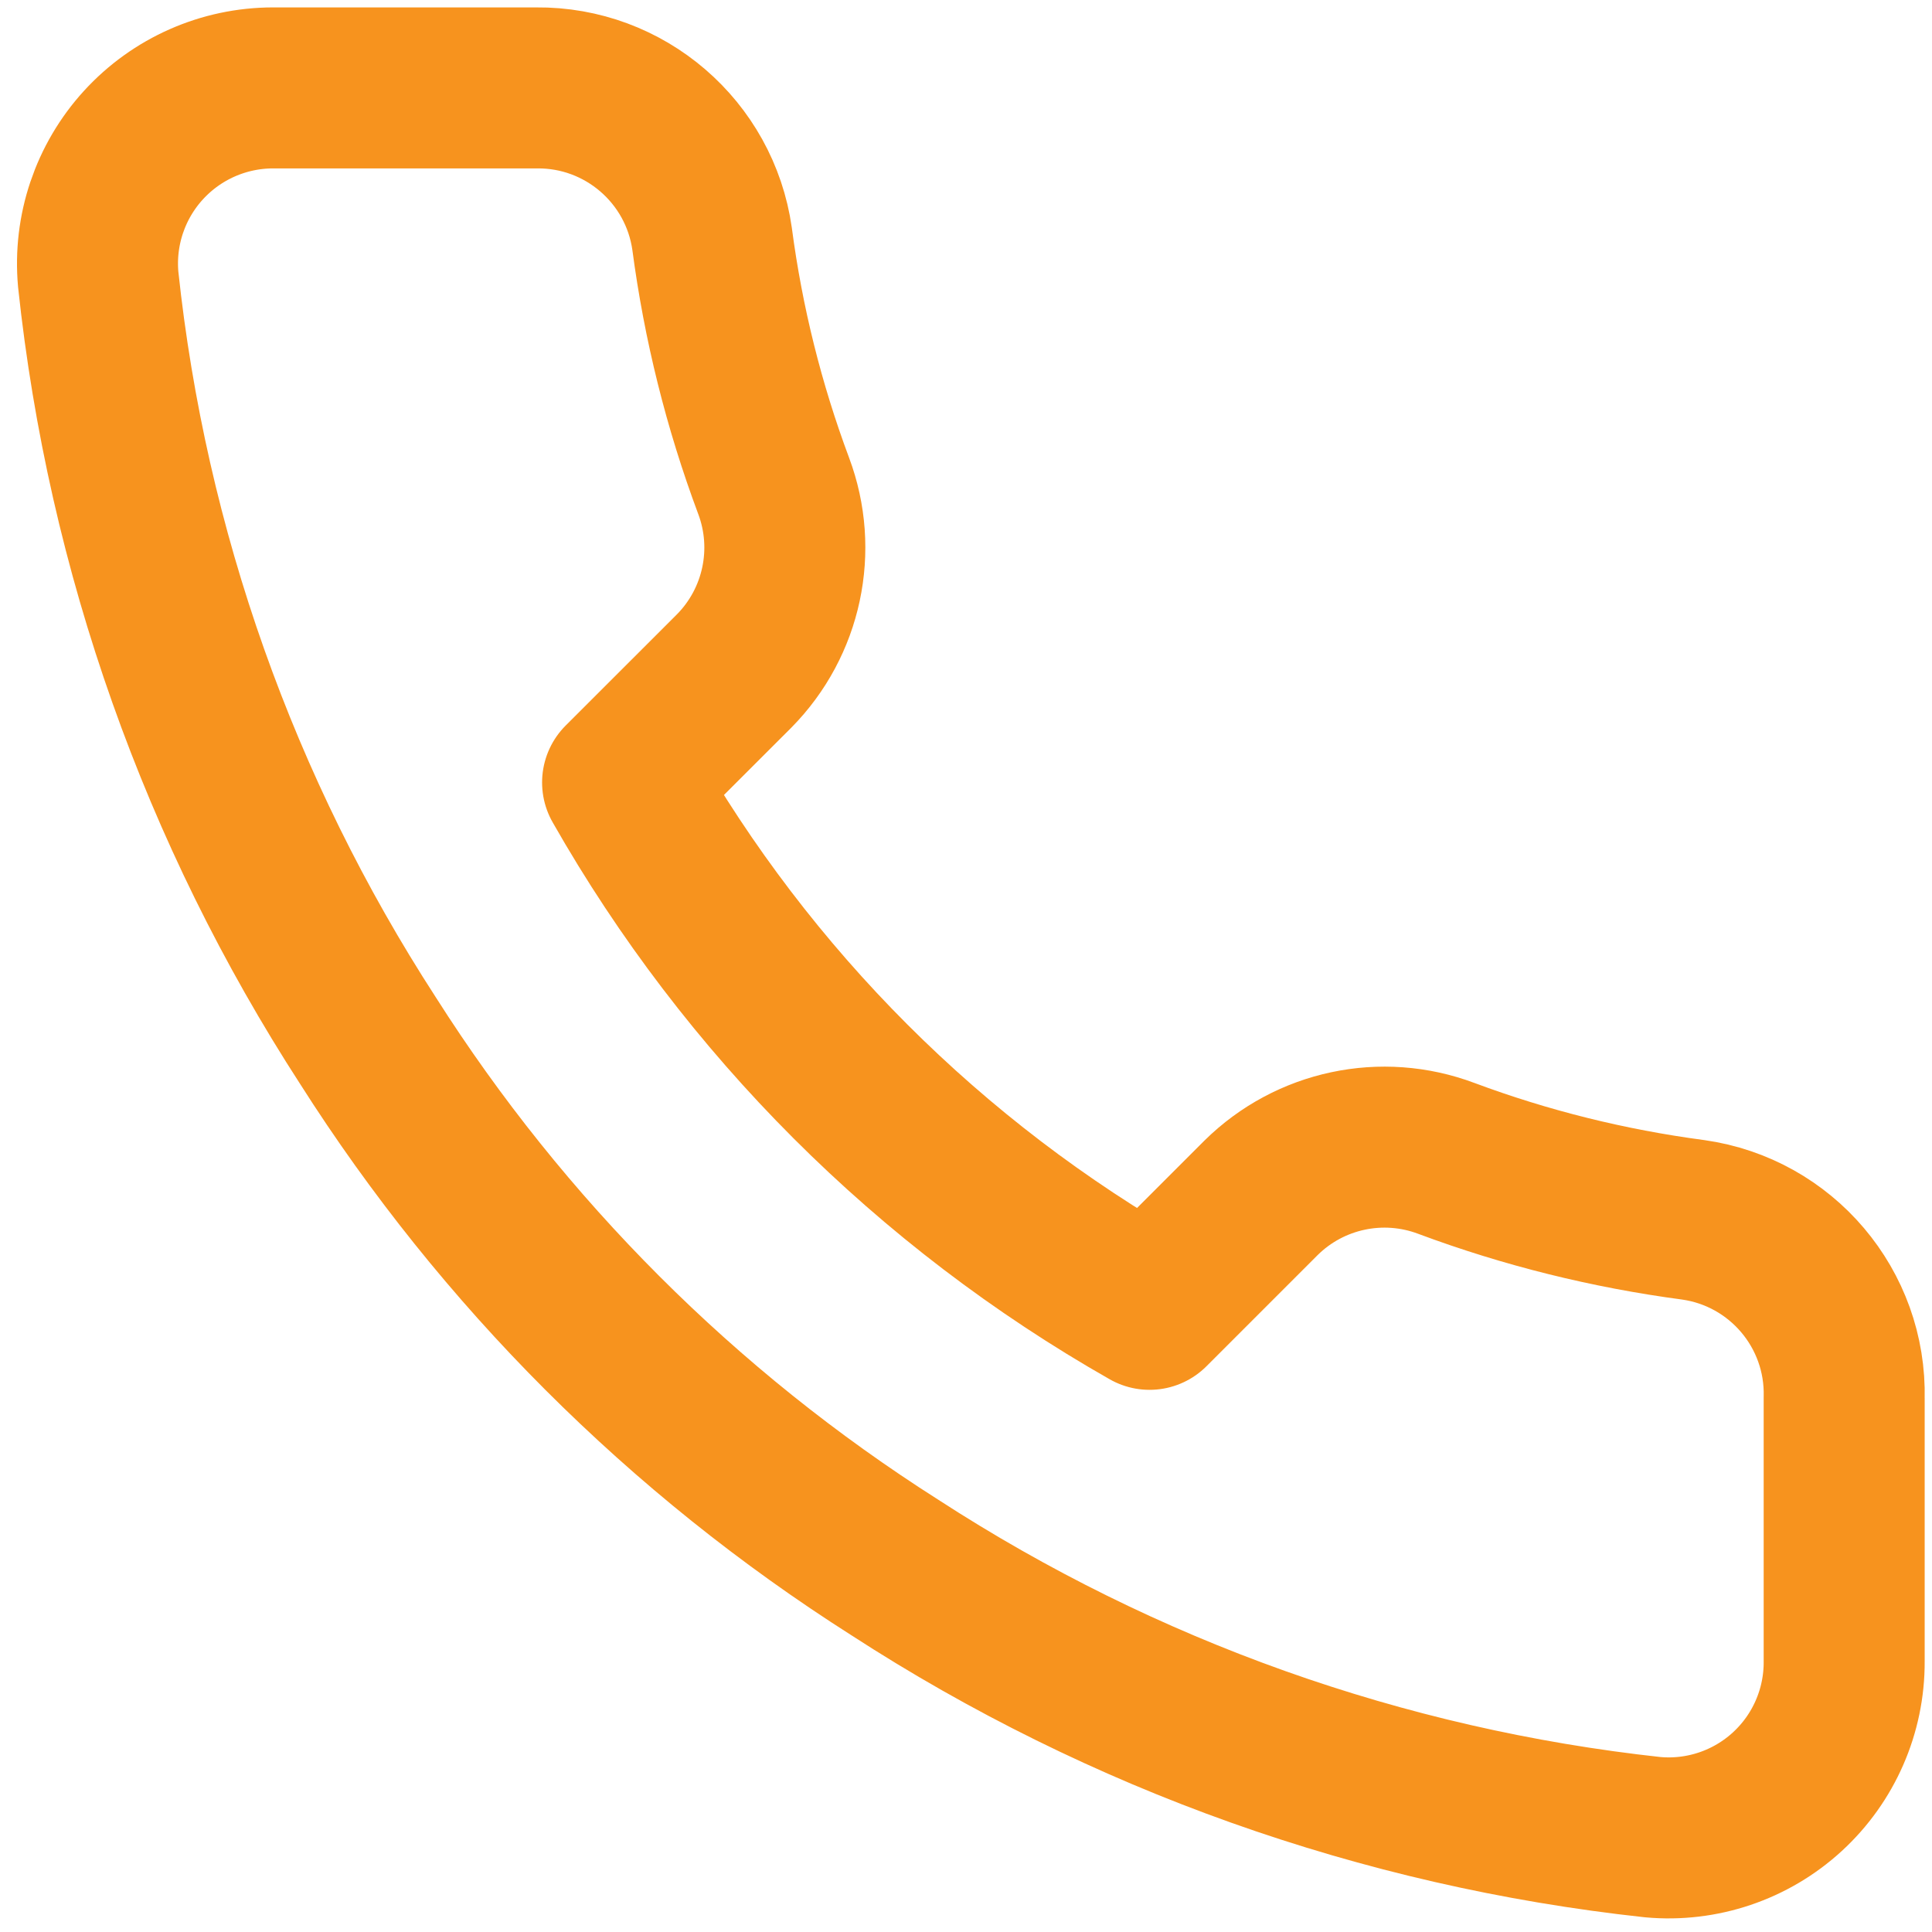
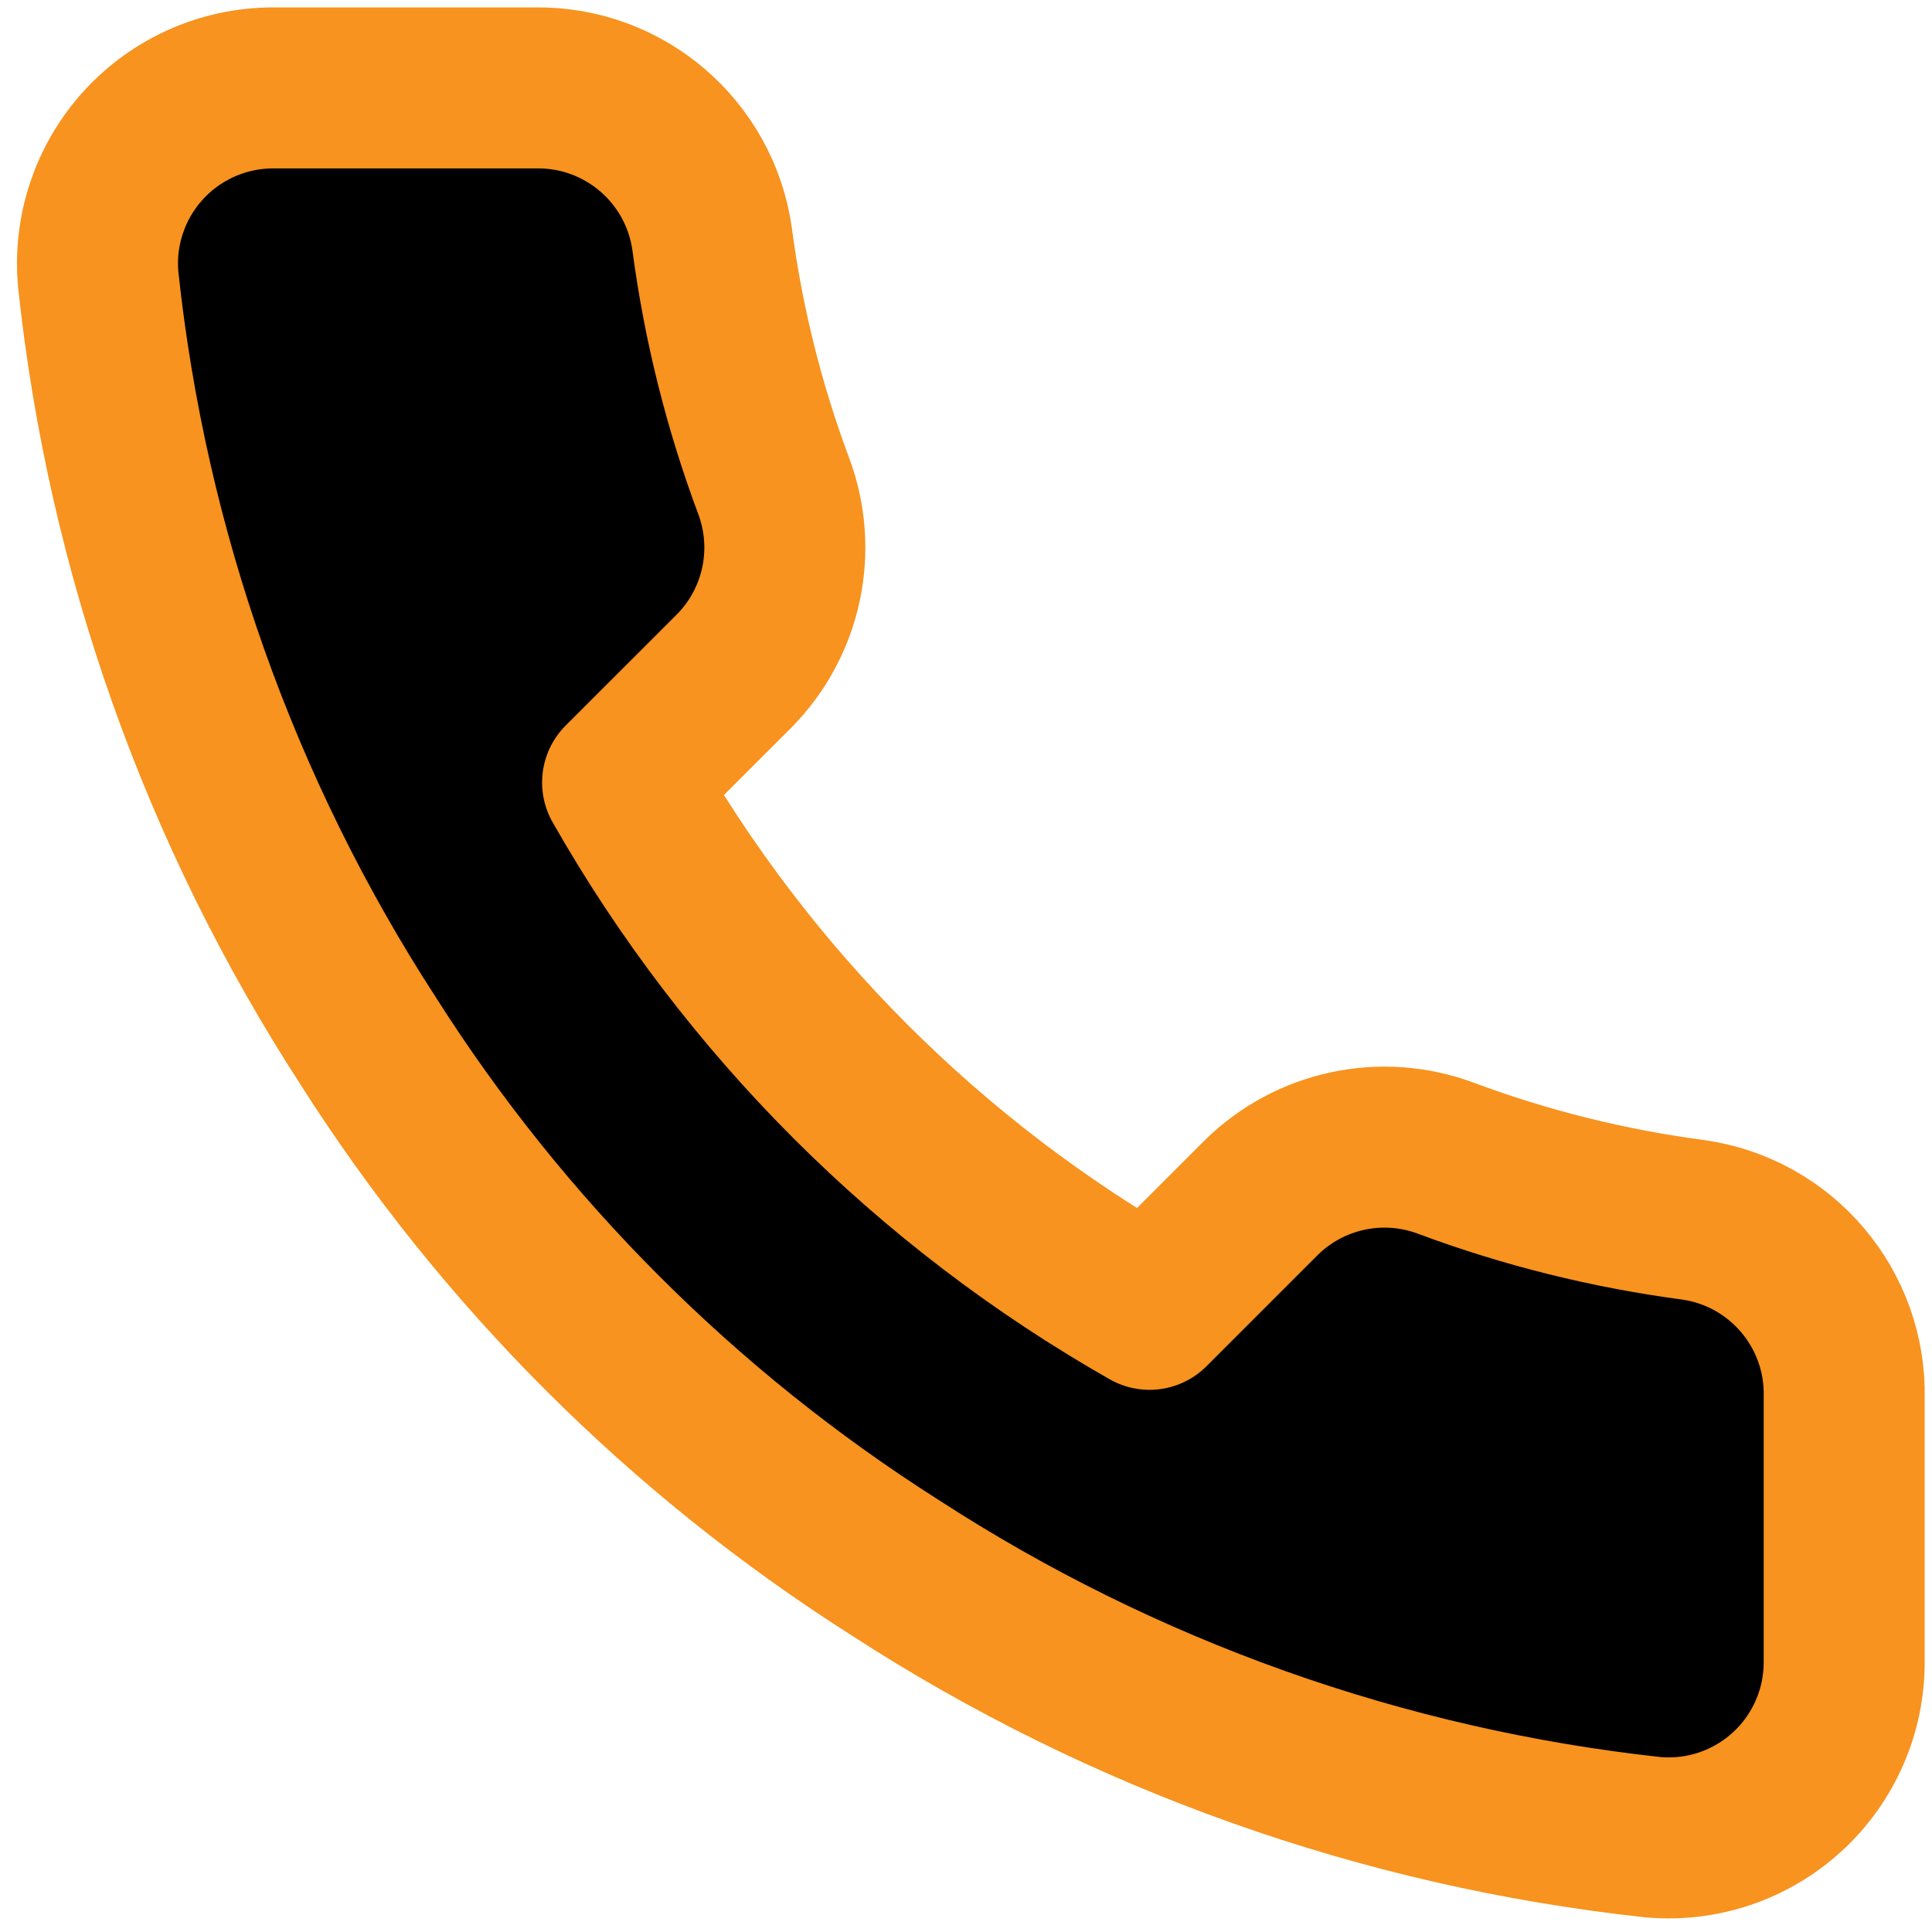
- <svg xmlns="http://www.w3.org/2000/svg" width="24" height="24" fill="none">
+ <svg xmlns="http://www.w3.org/2000/svg" width="24" height="24" fill="currentColor">
  <path clip-rule="evenodd" d="M22.909 17.367v3.273a2.18 2.18 0 0 1-2.378 2.182 21.588 21.588 0 0 1-9.415-3.35 21.273 21.273 0 0 1-6.545-6.545A21.59 21.59 0 0 1 1.22 3.47a2.182 2.182 0 0 1 2.172-2.378h3.272a2.182 2.182 0 0 1 2.182 1.876 14 14 0 0 0 .764 3.066 2.182 2.182 0 0 1-.491 2.302L7.734 9.72a17.455 17.455 0 0 0 6.546 6.545l1.385-1.385a2.182 2.182 0 0 1 2.302-.49c.99.369 2.018.624 3.066.763a2.182 2.182 0 0 1 1.876 2.214Z" stroke="#F7931E" stroke-width="2" stroke-linecap="round" stroke-linejoin="round" />
</svg>
